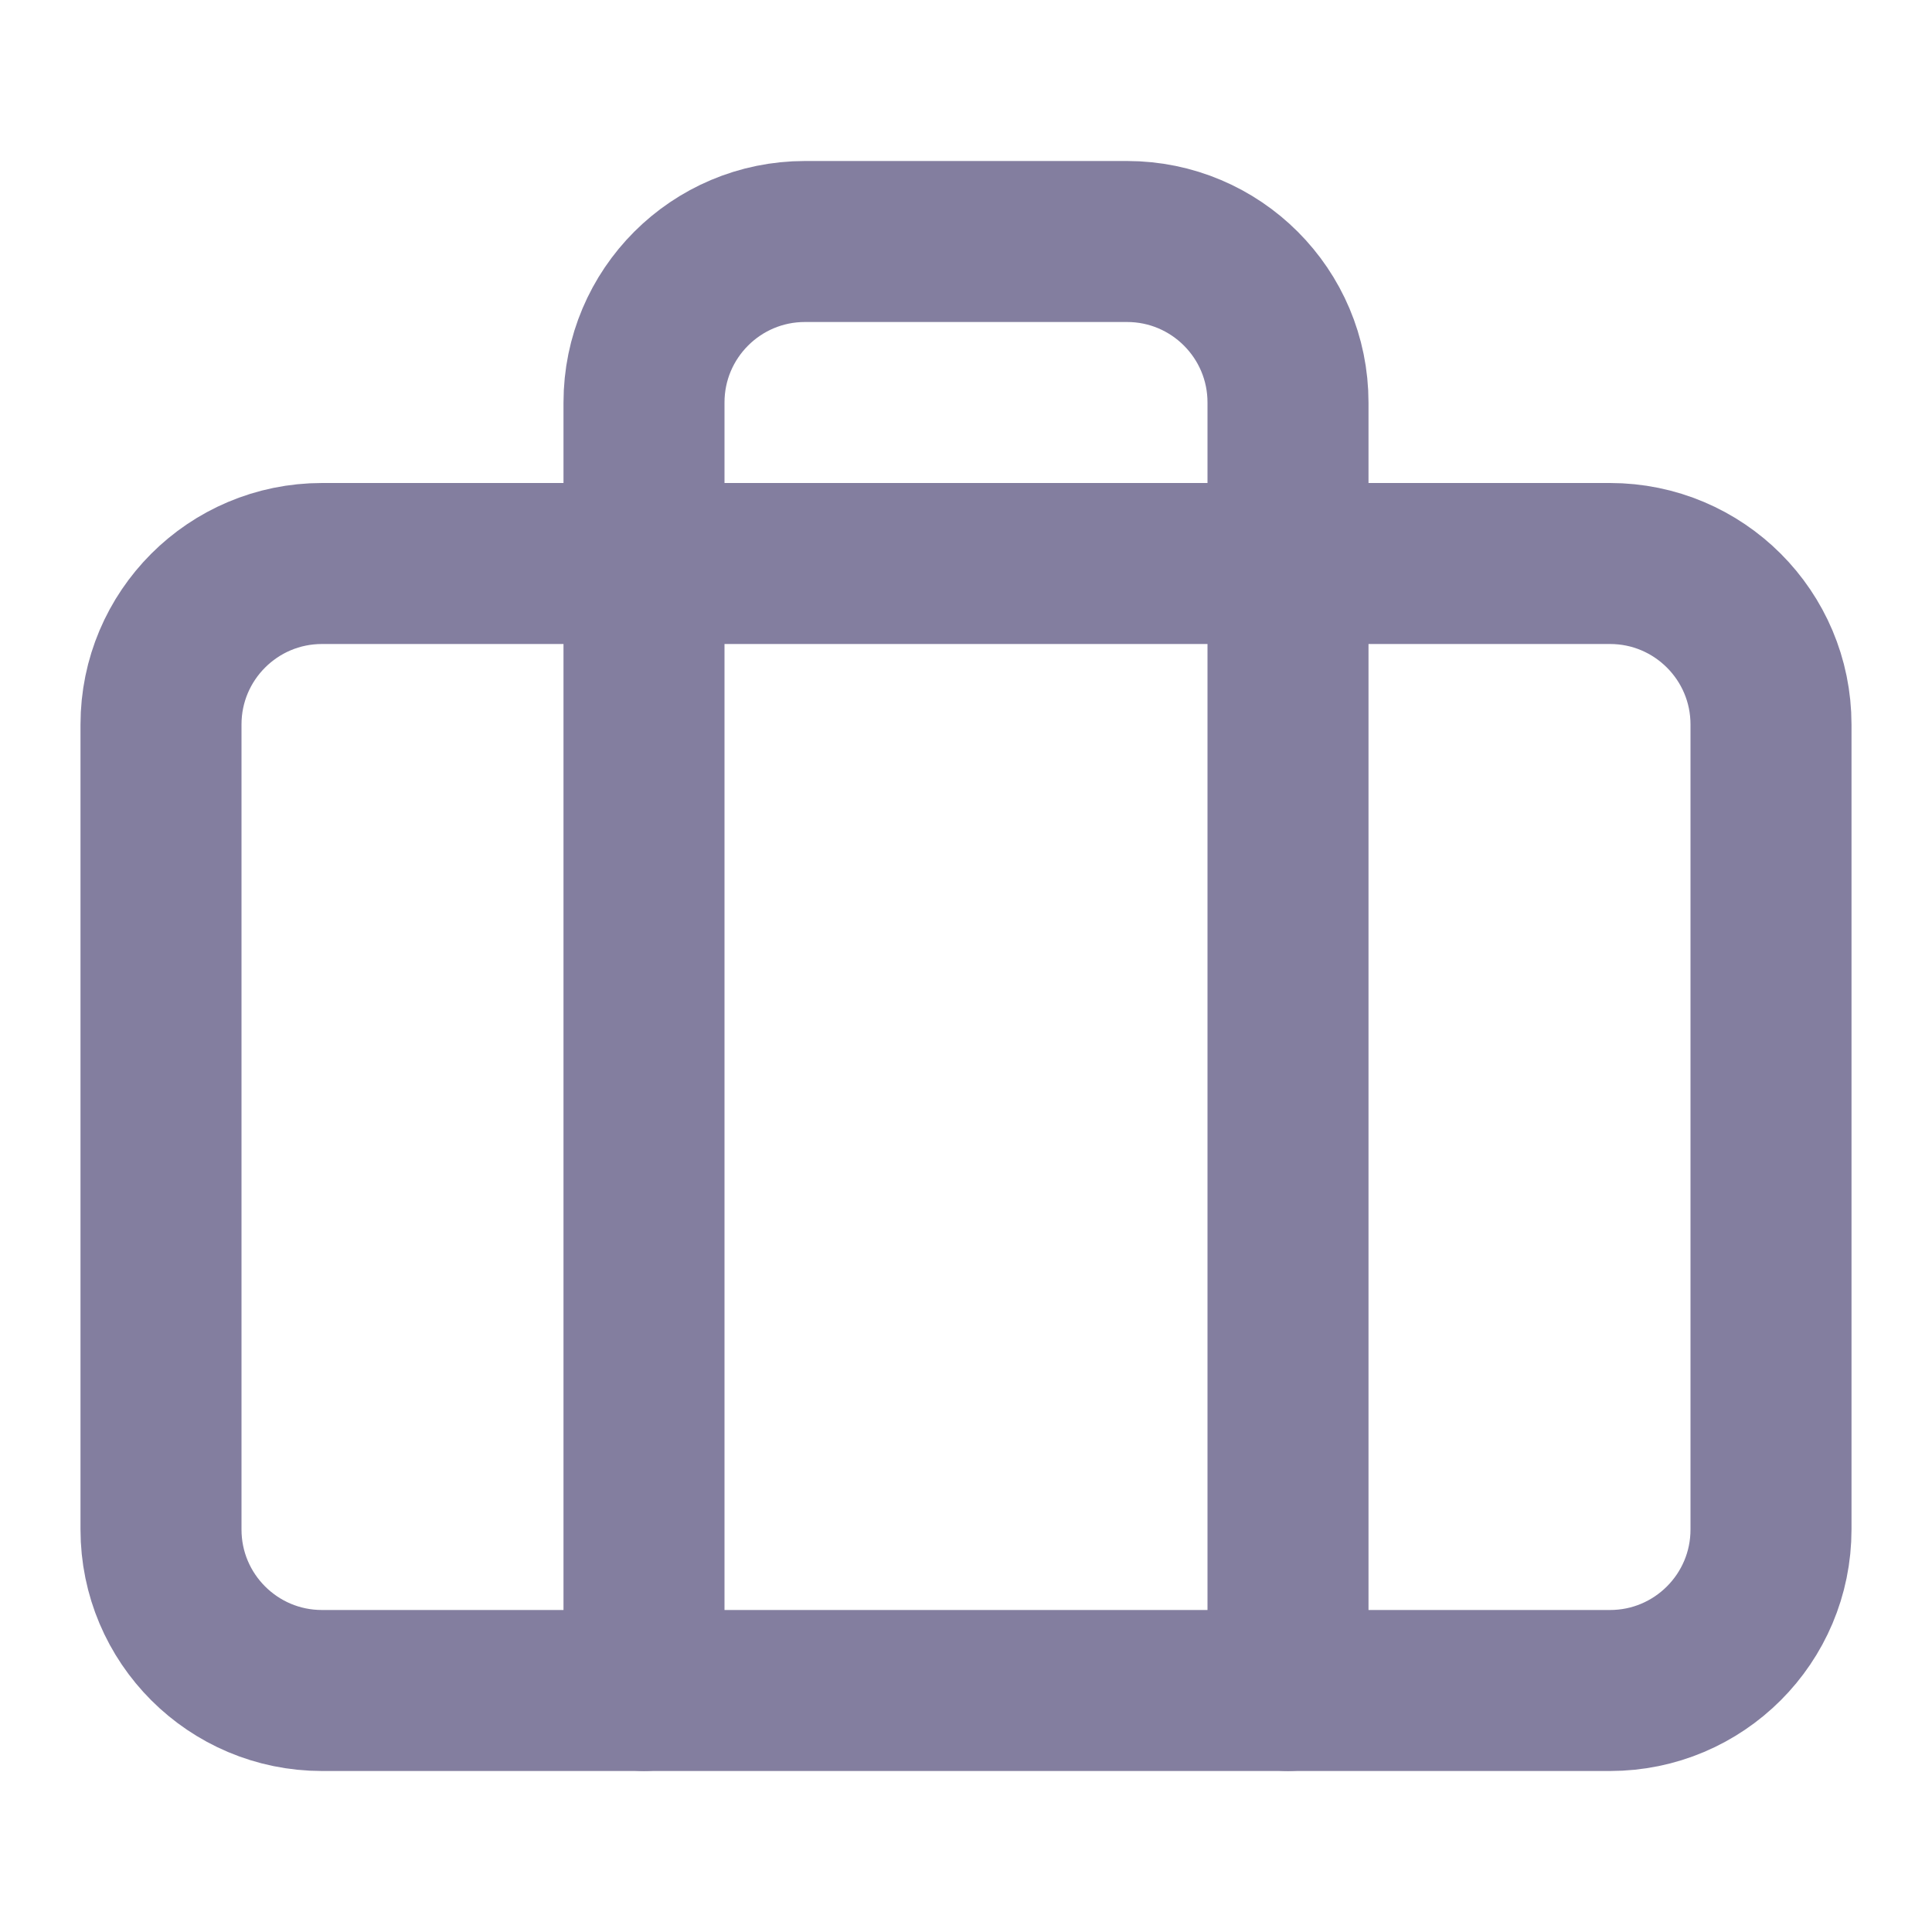
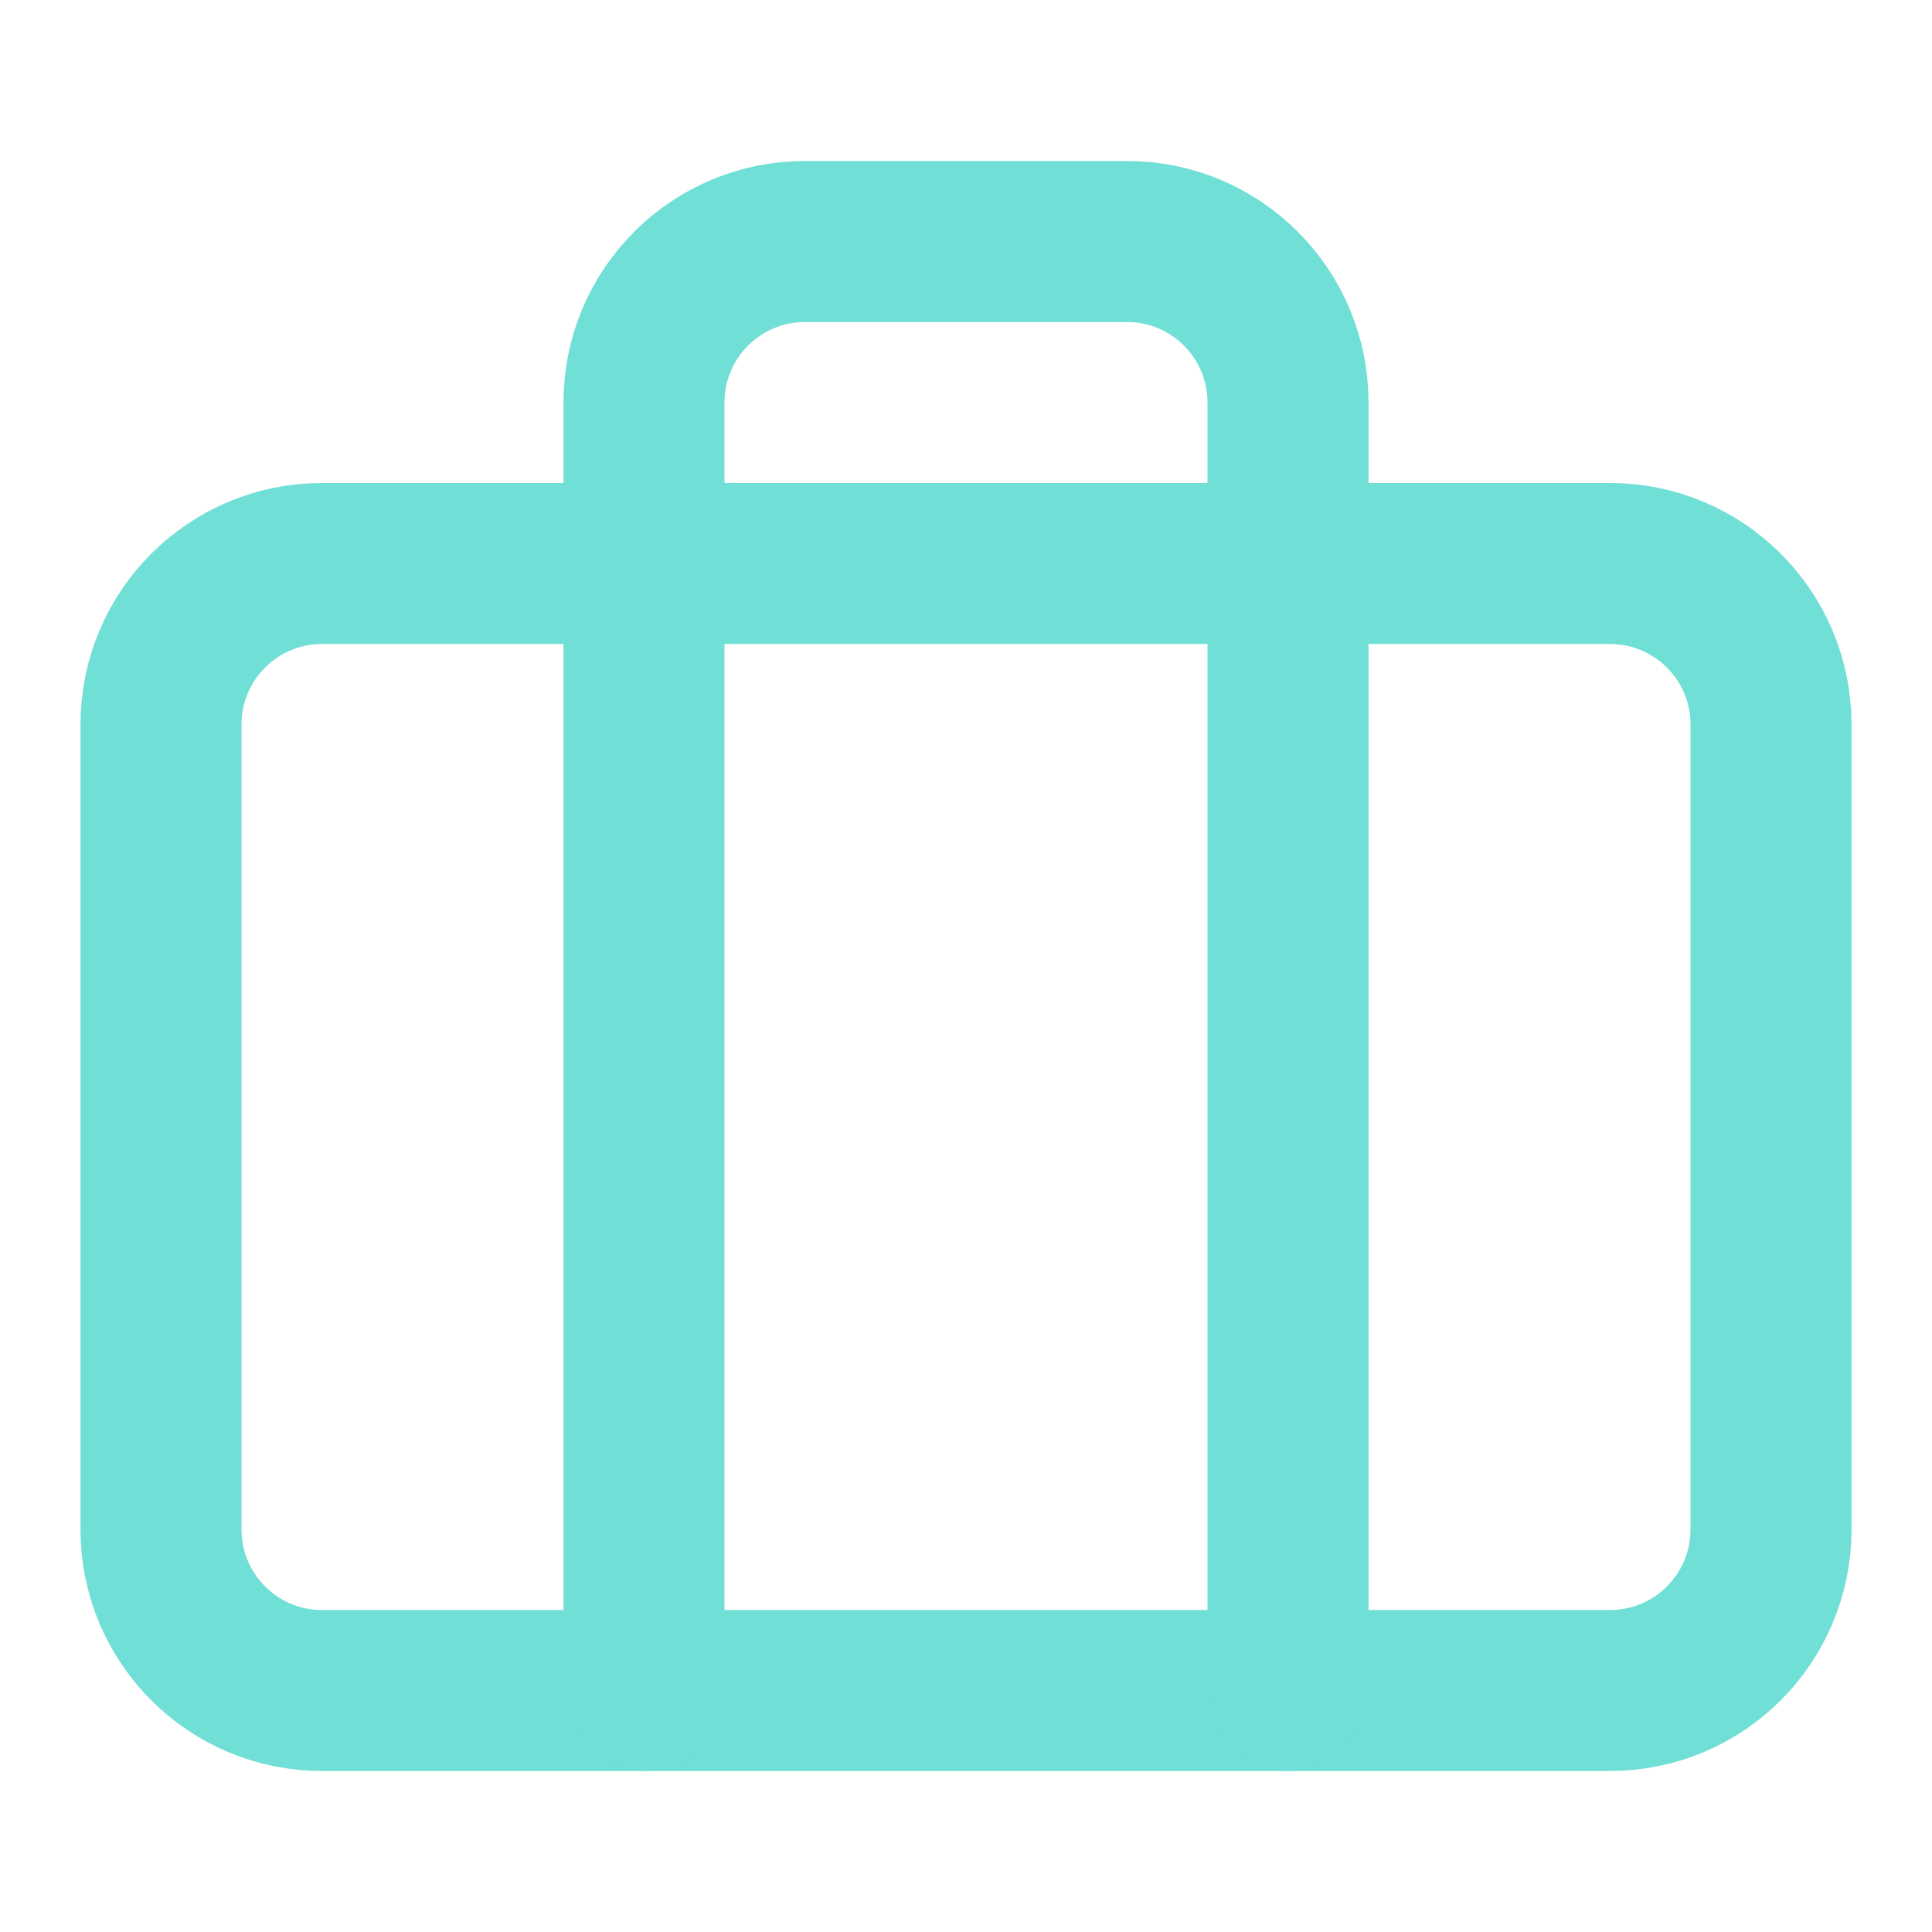
- <svg xmlns="http://www.w3.org/2000/svg" width="24" height="24" viewBox="0 0 24 24" fill="none" stroke="#837E9F" stroke-width="2" stroke-linecap="round" stroke-linejoin="round" class="feather feather-briefcase">
+ <svg xmlns="http://www.w3.org/2000/svg" width="24" height="24" viewBox="0 0 24 24" fill="none" stroke="#70dfd5" stroke-width="2" stroke-linecap="round" stroke-linejoin="round" class="feather feather-briefcase">
  <rect x="2" y="7" width="20" height="14" rx="2" ry="2" />
  <path d="M16 21V5a2 2 0 0 0-2-2h-4a2 2 0 0 0-2 2v16" />
</svg>
